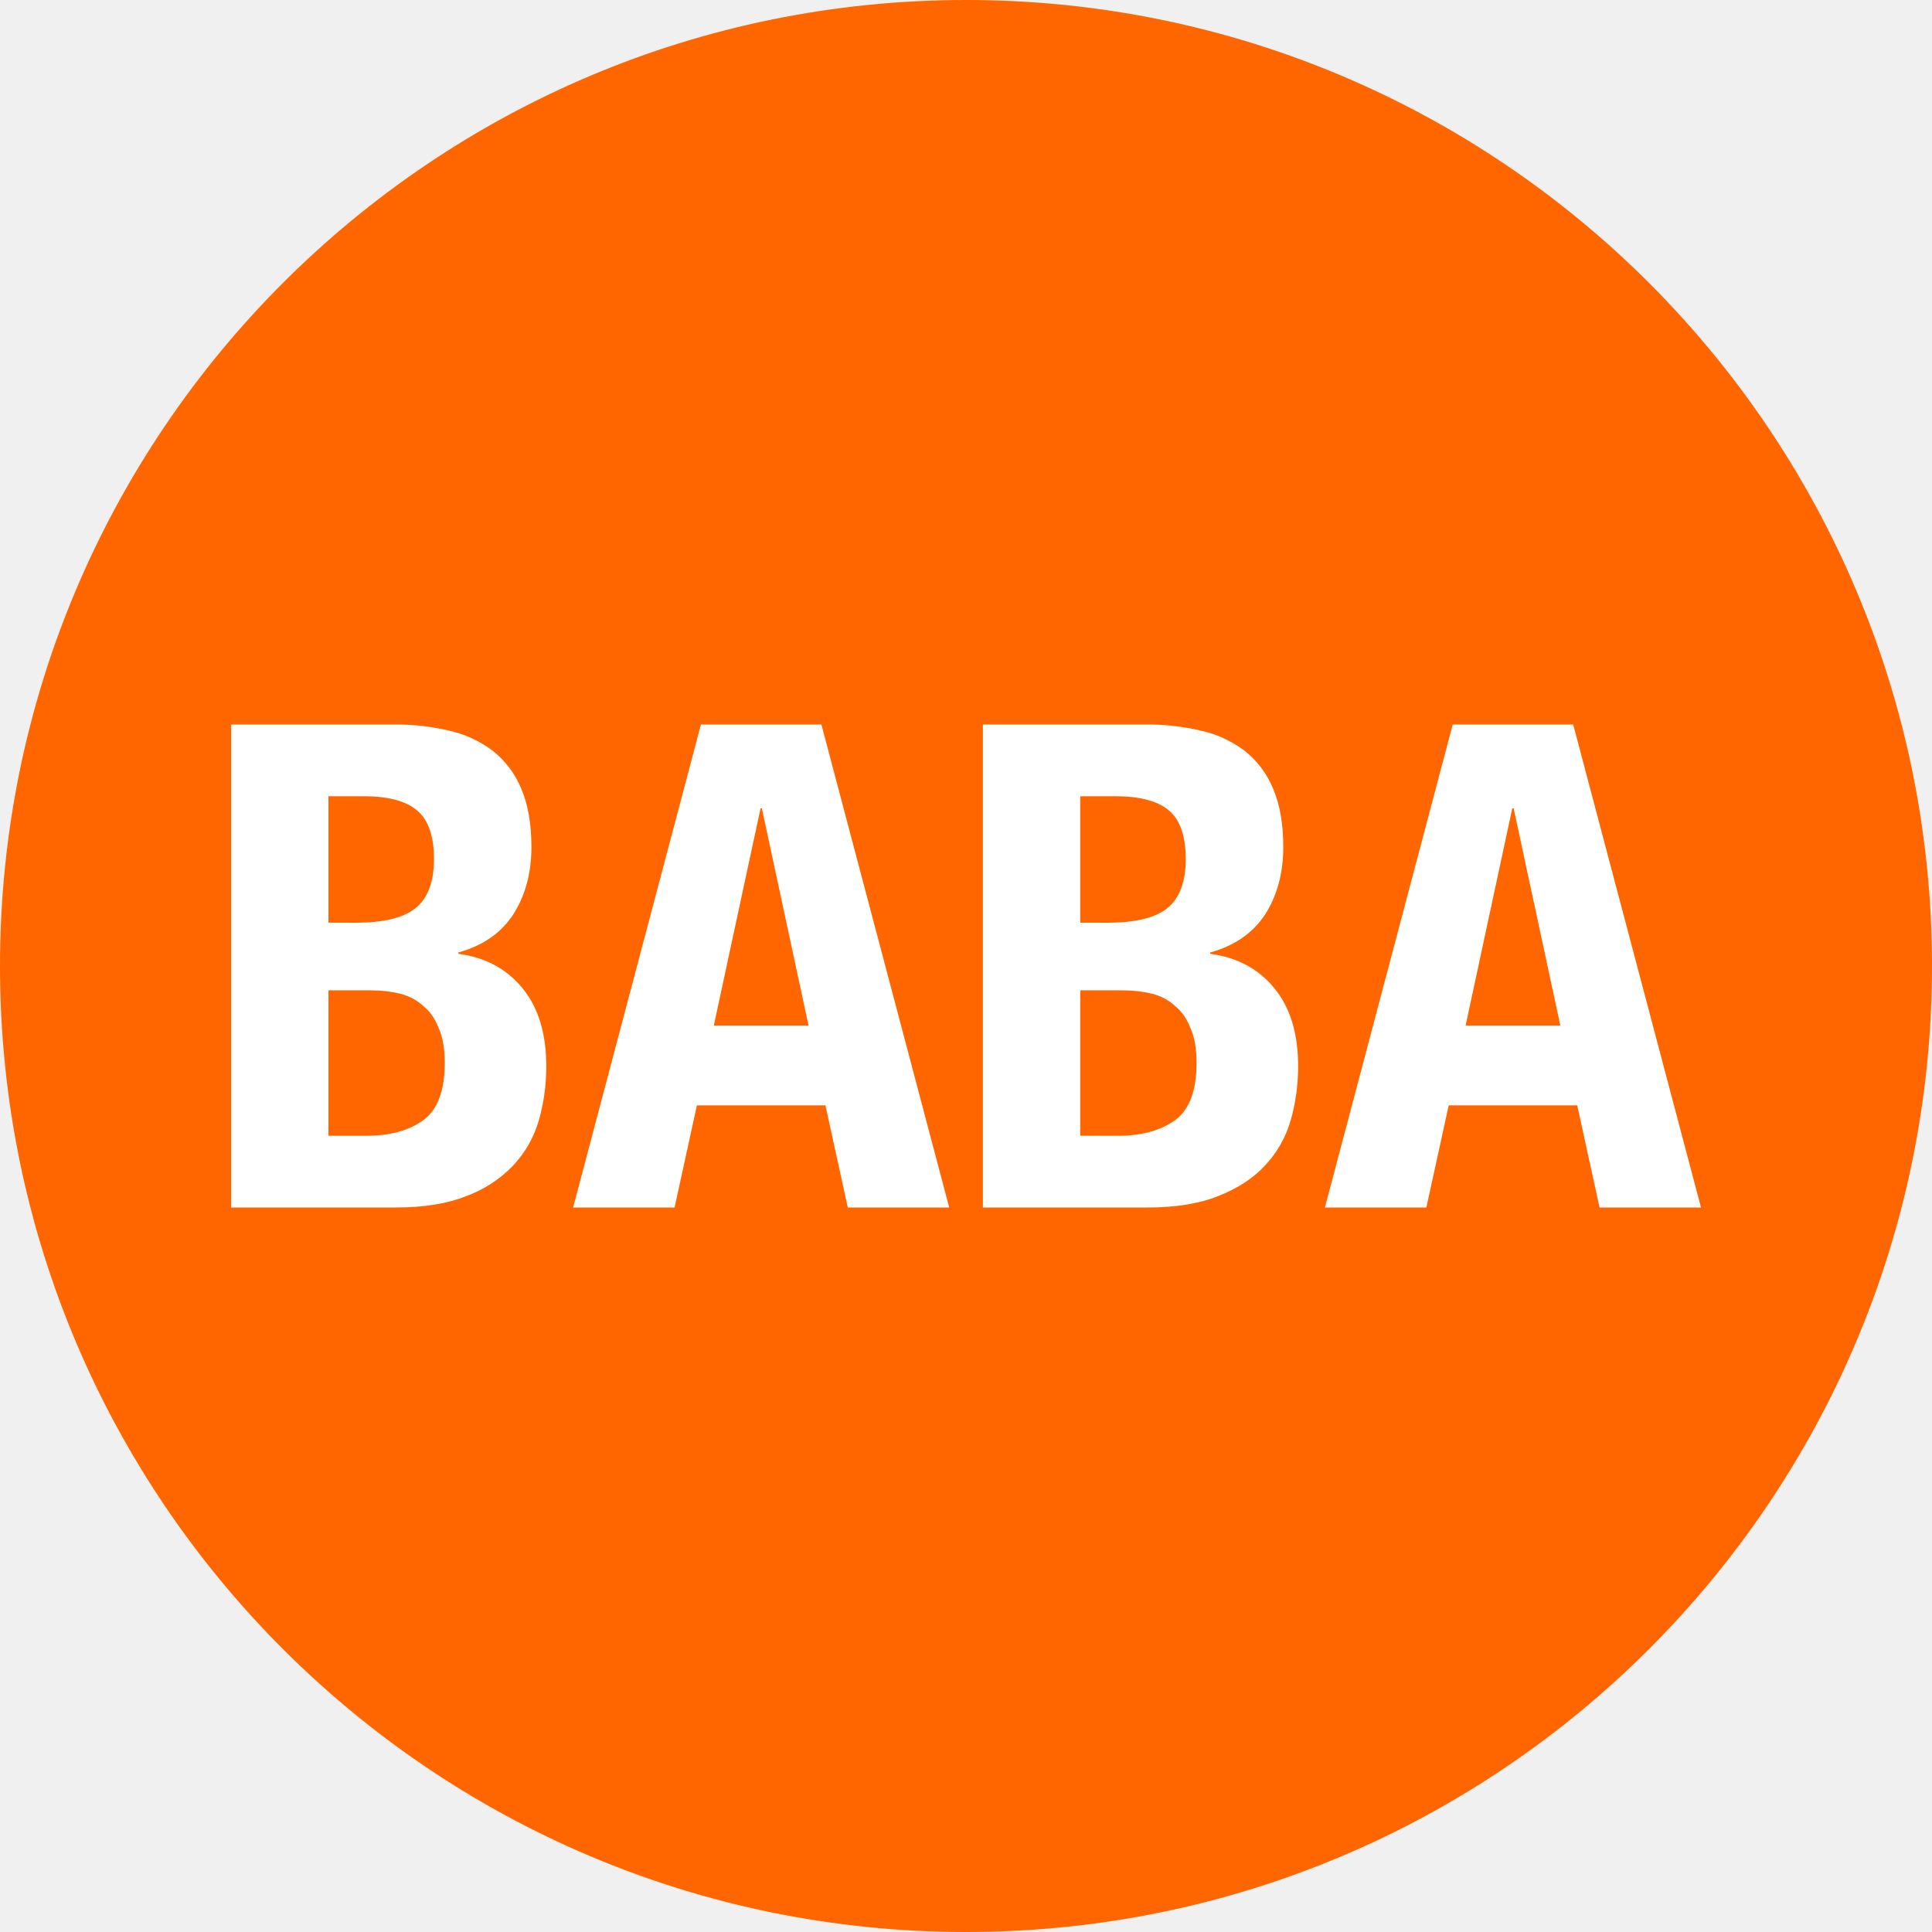
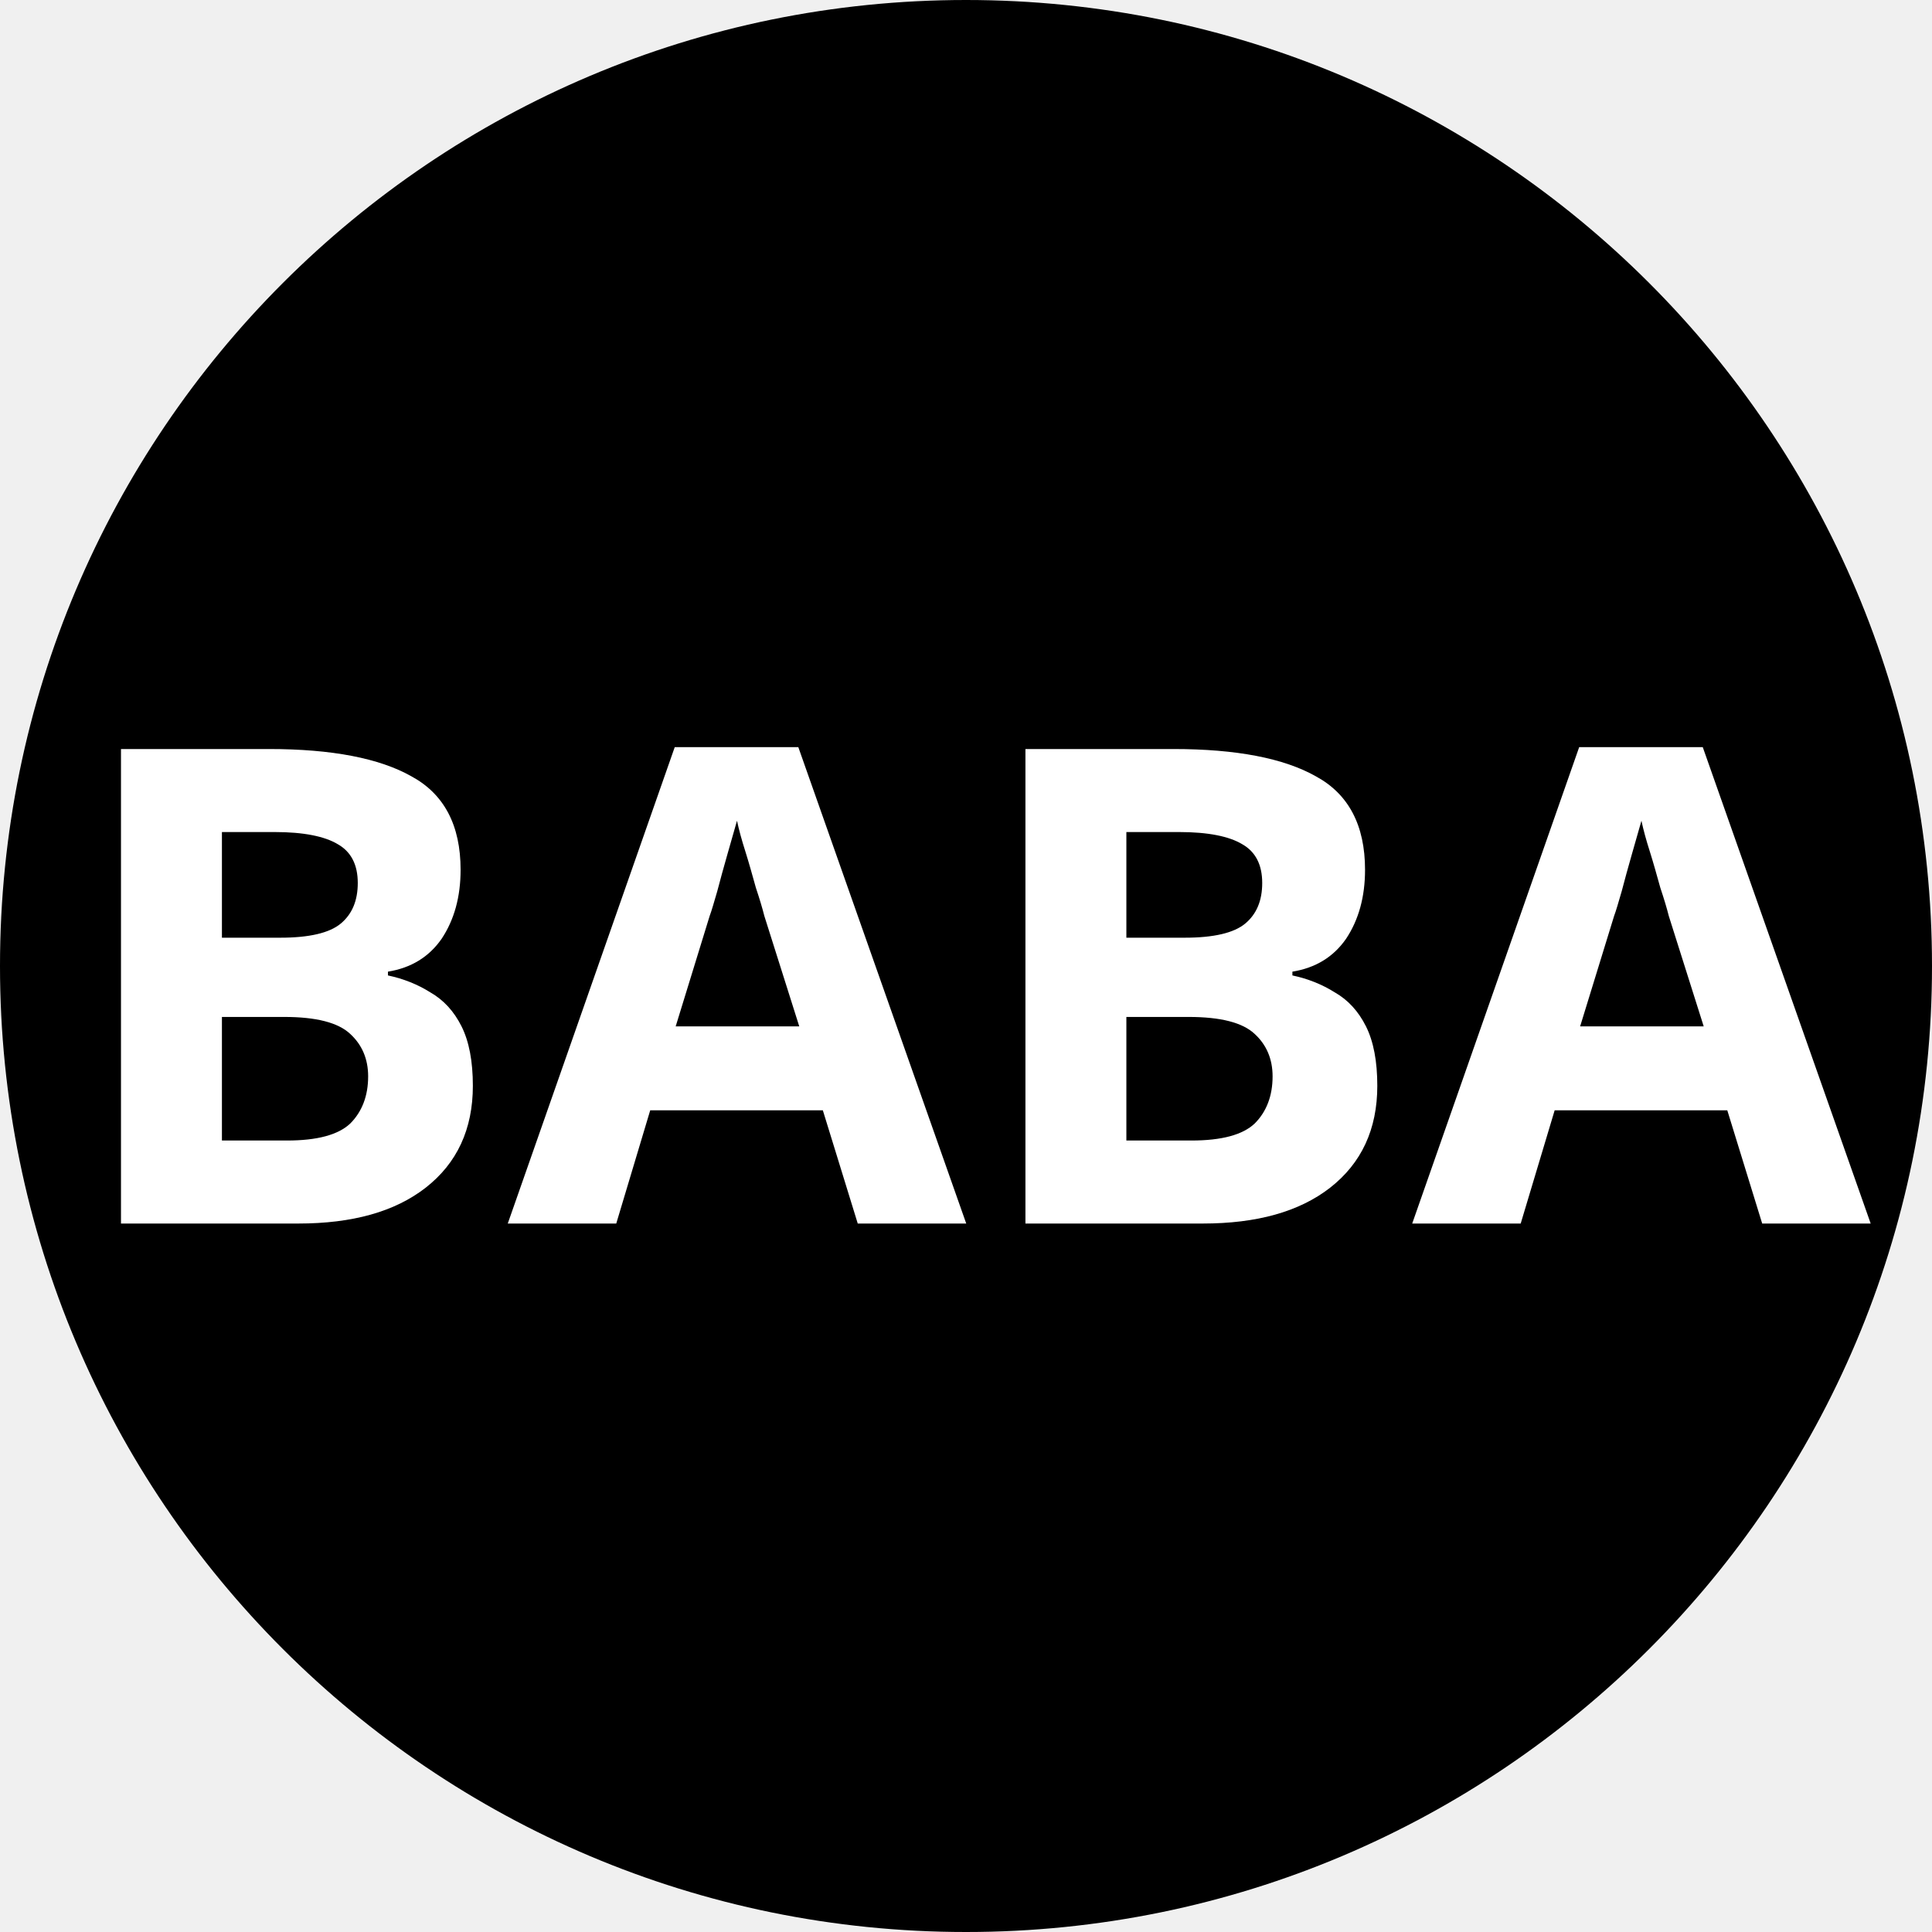
- <svg xmlns="http://www.w3.org/2000/svg" fill="none" height="32" width="32">
-   <circle cx="16" cy="16" fill="#f60" r="16" />
-   <path d="M5.44 18.812v-2.409h.695c.18 0 .344.019.493.056.15.038.277.105.381.202.112.09.198.213.258.37.067.15.1.34.1.571 0 .463-.119.78-.358.953s-.553.257-.941.257zm0-3.53v-2.094h.583c.404 0 .699.078.885.235.187.157.28.426.28.807 0 .38-.104.653-.313.818-.202.157-.527.235-.975.235zM3.828 12v8H6.55c.47 0 .863-.064 1.176-.19a2.05 2.05 0 0 0 .773-.505 1.83 1.83 0 0 0 .426-.75c.082-.284.123-.583.123-.897 0-.538-.13-.967-.392-1.288-.261-.321-.616-.512-1.064-.572v-.022c.403-.112.706-.321.907-.627.202-.314.303-.688.303-1.121 0-.38-.056-.702-.168-.964a1.549 1.549 0 0 0-.47-.627 1.872 1.872 0 0 0-.729-.336A3.839 3.839 0 0 0 6.527 12zm9.564 4.986-.773-3.597h-.022l-.774 3.597zM13.605 12l2.117 8h-1.68l-.37-1.692h-2.129L11.173 20h-1.68l2.117-8zm4.287 6.812v-2.409h.695c.18 0 .344.019.493.056a.86.86 0 0 1 .381.202c.112.09.198.213.258.37.067.15.1.34.1.571 0 .463-.119.78-.358.953-.239.171-.553.257-.941.257zm0-3.53v-2.094h.583c.403 0 .698.078.885.235.187.157.28.426.28.807 0 .38-.104.653-.313.818-.202.157-.527.235-.975.235zM16.28 12v8h2.723c.47 0 .862-.064 1.176-.19.321-.127.58-.295.773-.505a1.83 1.83 0 0 0 .426-.75c.082-.284.123-.583.123-.897 0-.538-.13-.967-.392-1.288-.261-.321-.616-.512-1.064-.572v-.022c.403-.112.706-.321.907-.627.202-.314.303-.688.303-1.121 0-.38-.056-.702-.168-.964a1.548 1.548 0 0 0-.47-.627 1.871 1.871 0 0 0-.73-.336A3.838 3.838 0 0 0 18.98 12zm9.564 4.986-.773-3.597h-.023l-.773 3.597zM26.057 12l2.117 8h-1.68l-.37-1.692h-2.129L23.625 20h-1.68l2.117-8z" fill="#fff" />
+ <svg xmlns="http://www.w3.org/2000/svg" height="32" width="32">
+   <path d="M16 0C7.163 0 0 7.163 0 16s7.163 16 16 16c8.838 0 16-7.163 16-16S24.838 0 16 0z" />
+   <text style="dominant-baseline:central;fill:#fff;font-size:11;font-weight:700;font-family:&quot;IBM Plex Sans Condensed&quot;,sans-serif;text-anchor:middle" x="50%" y="50%">BABA</text>
</svg>
